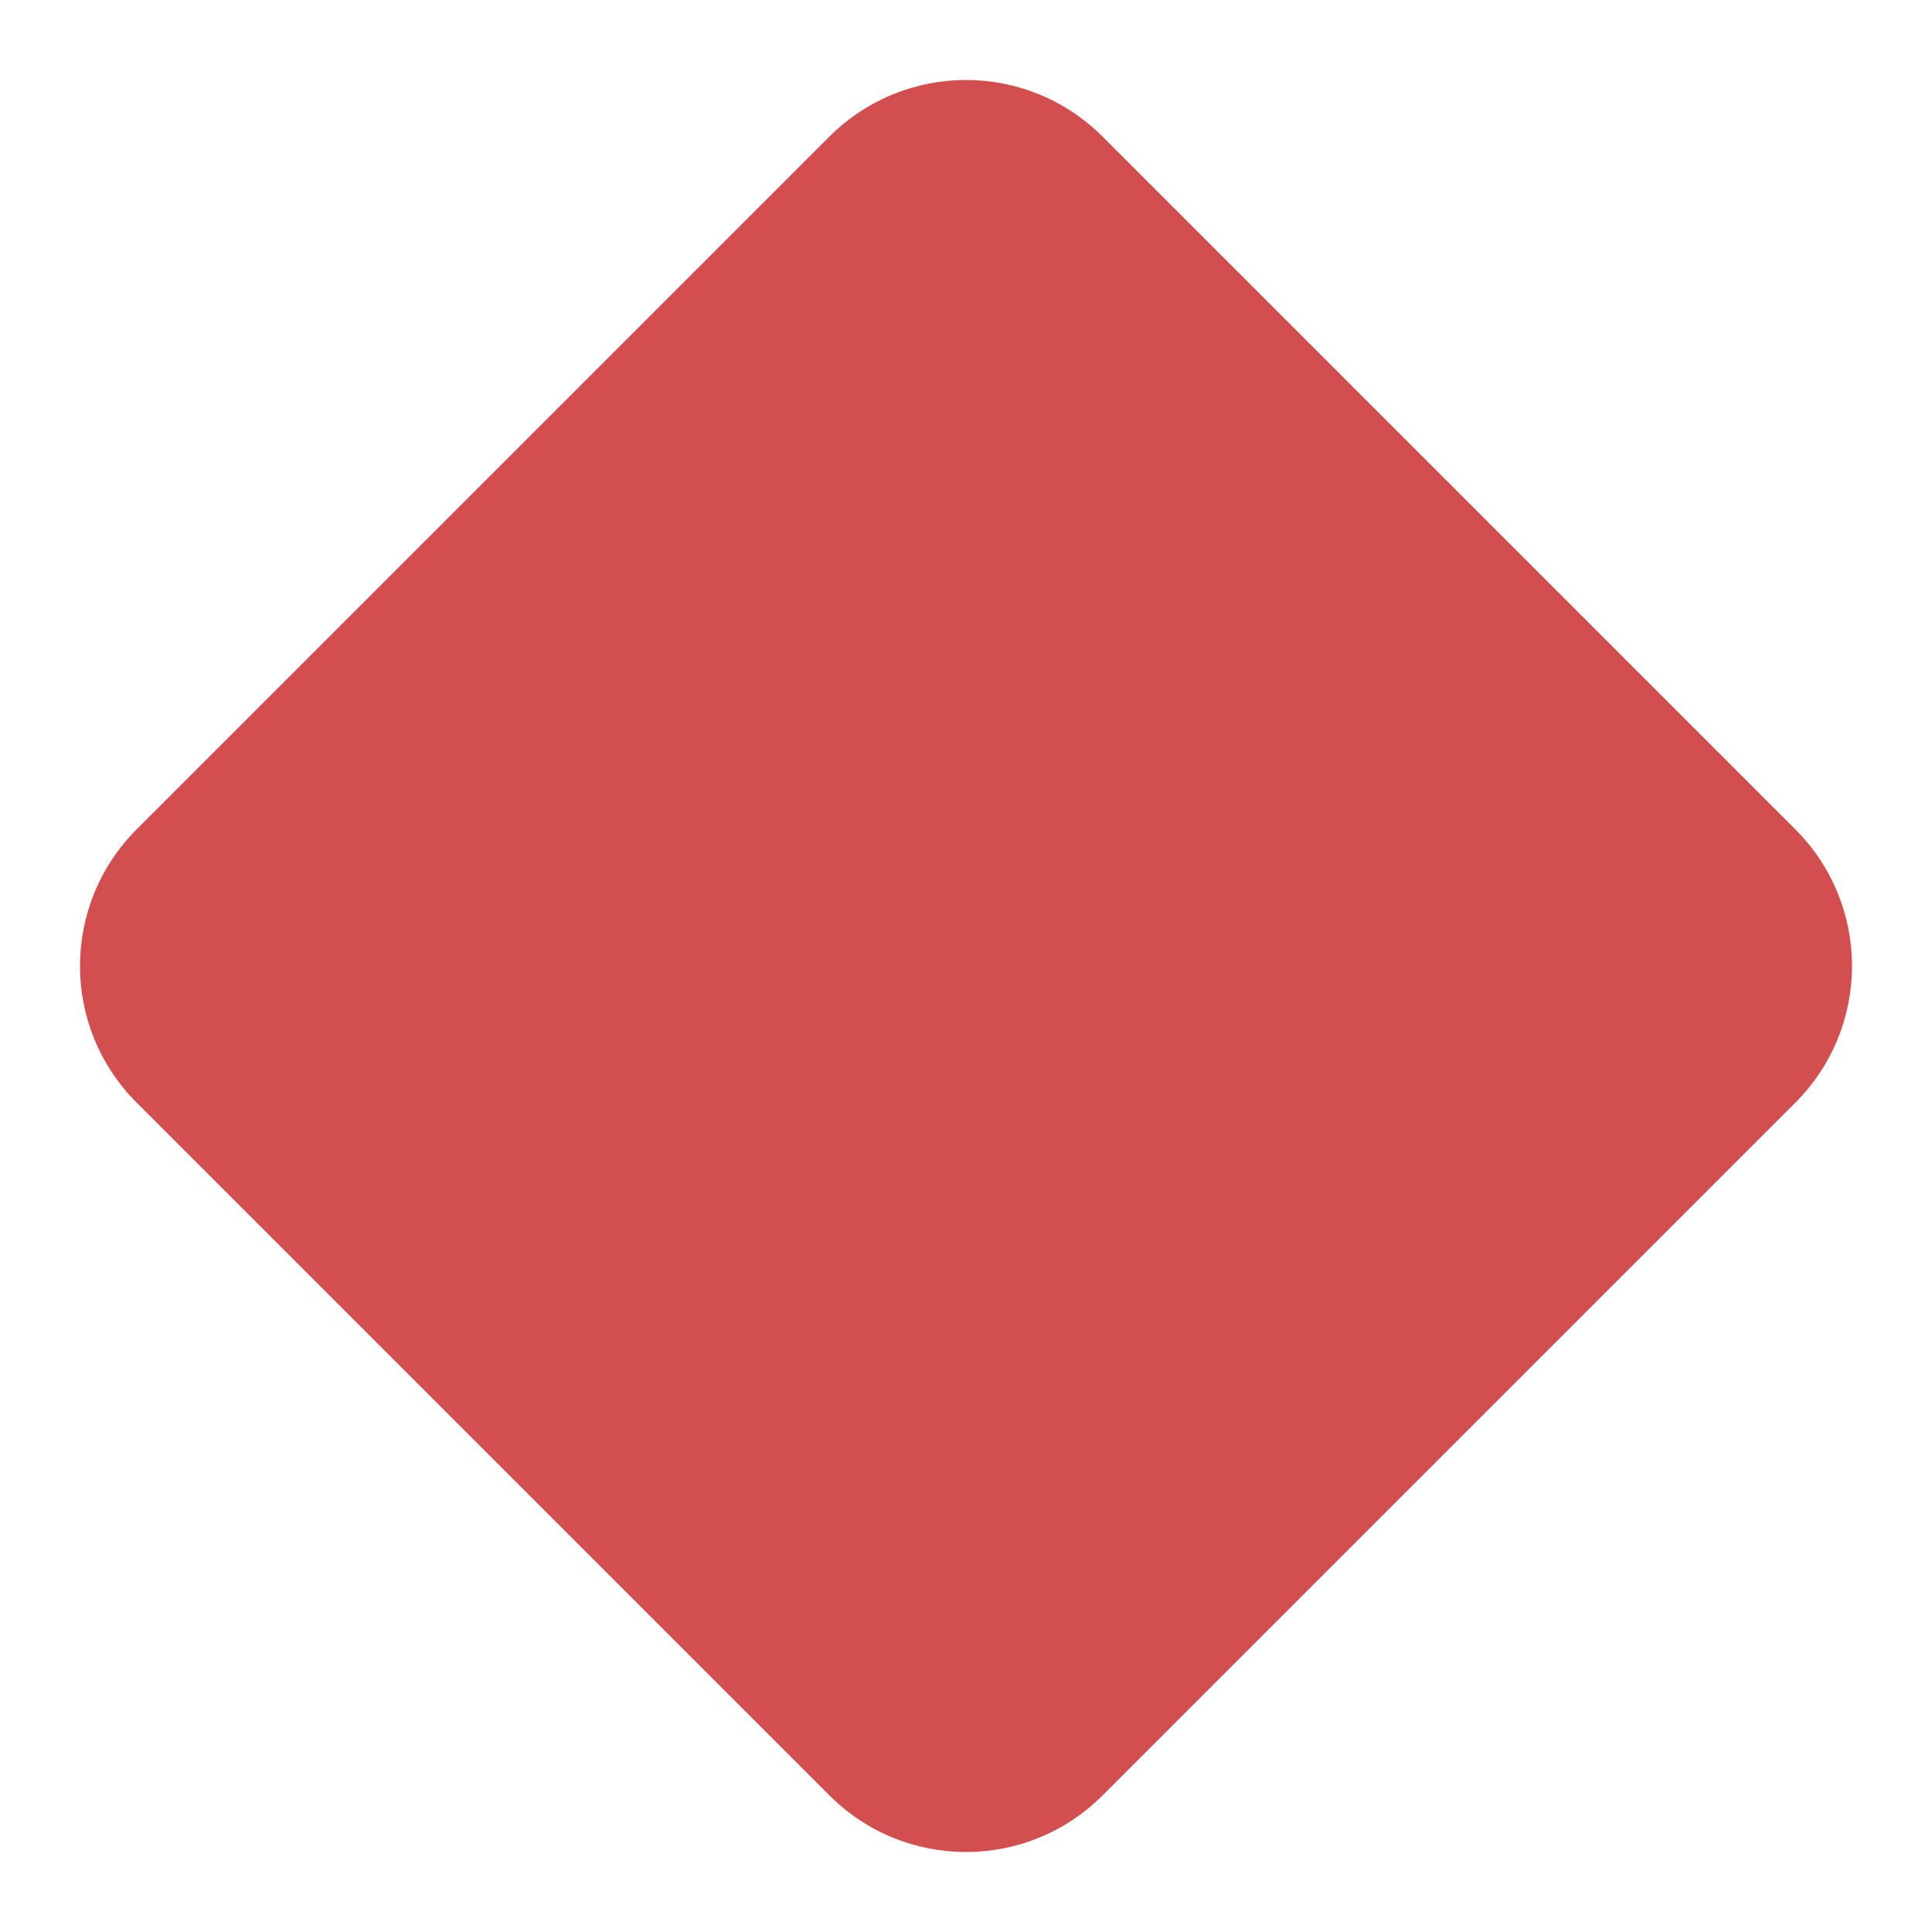
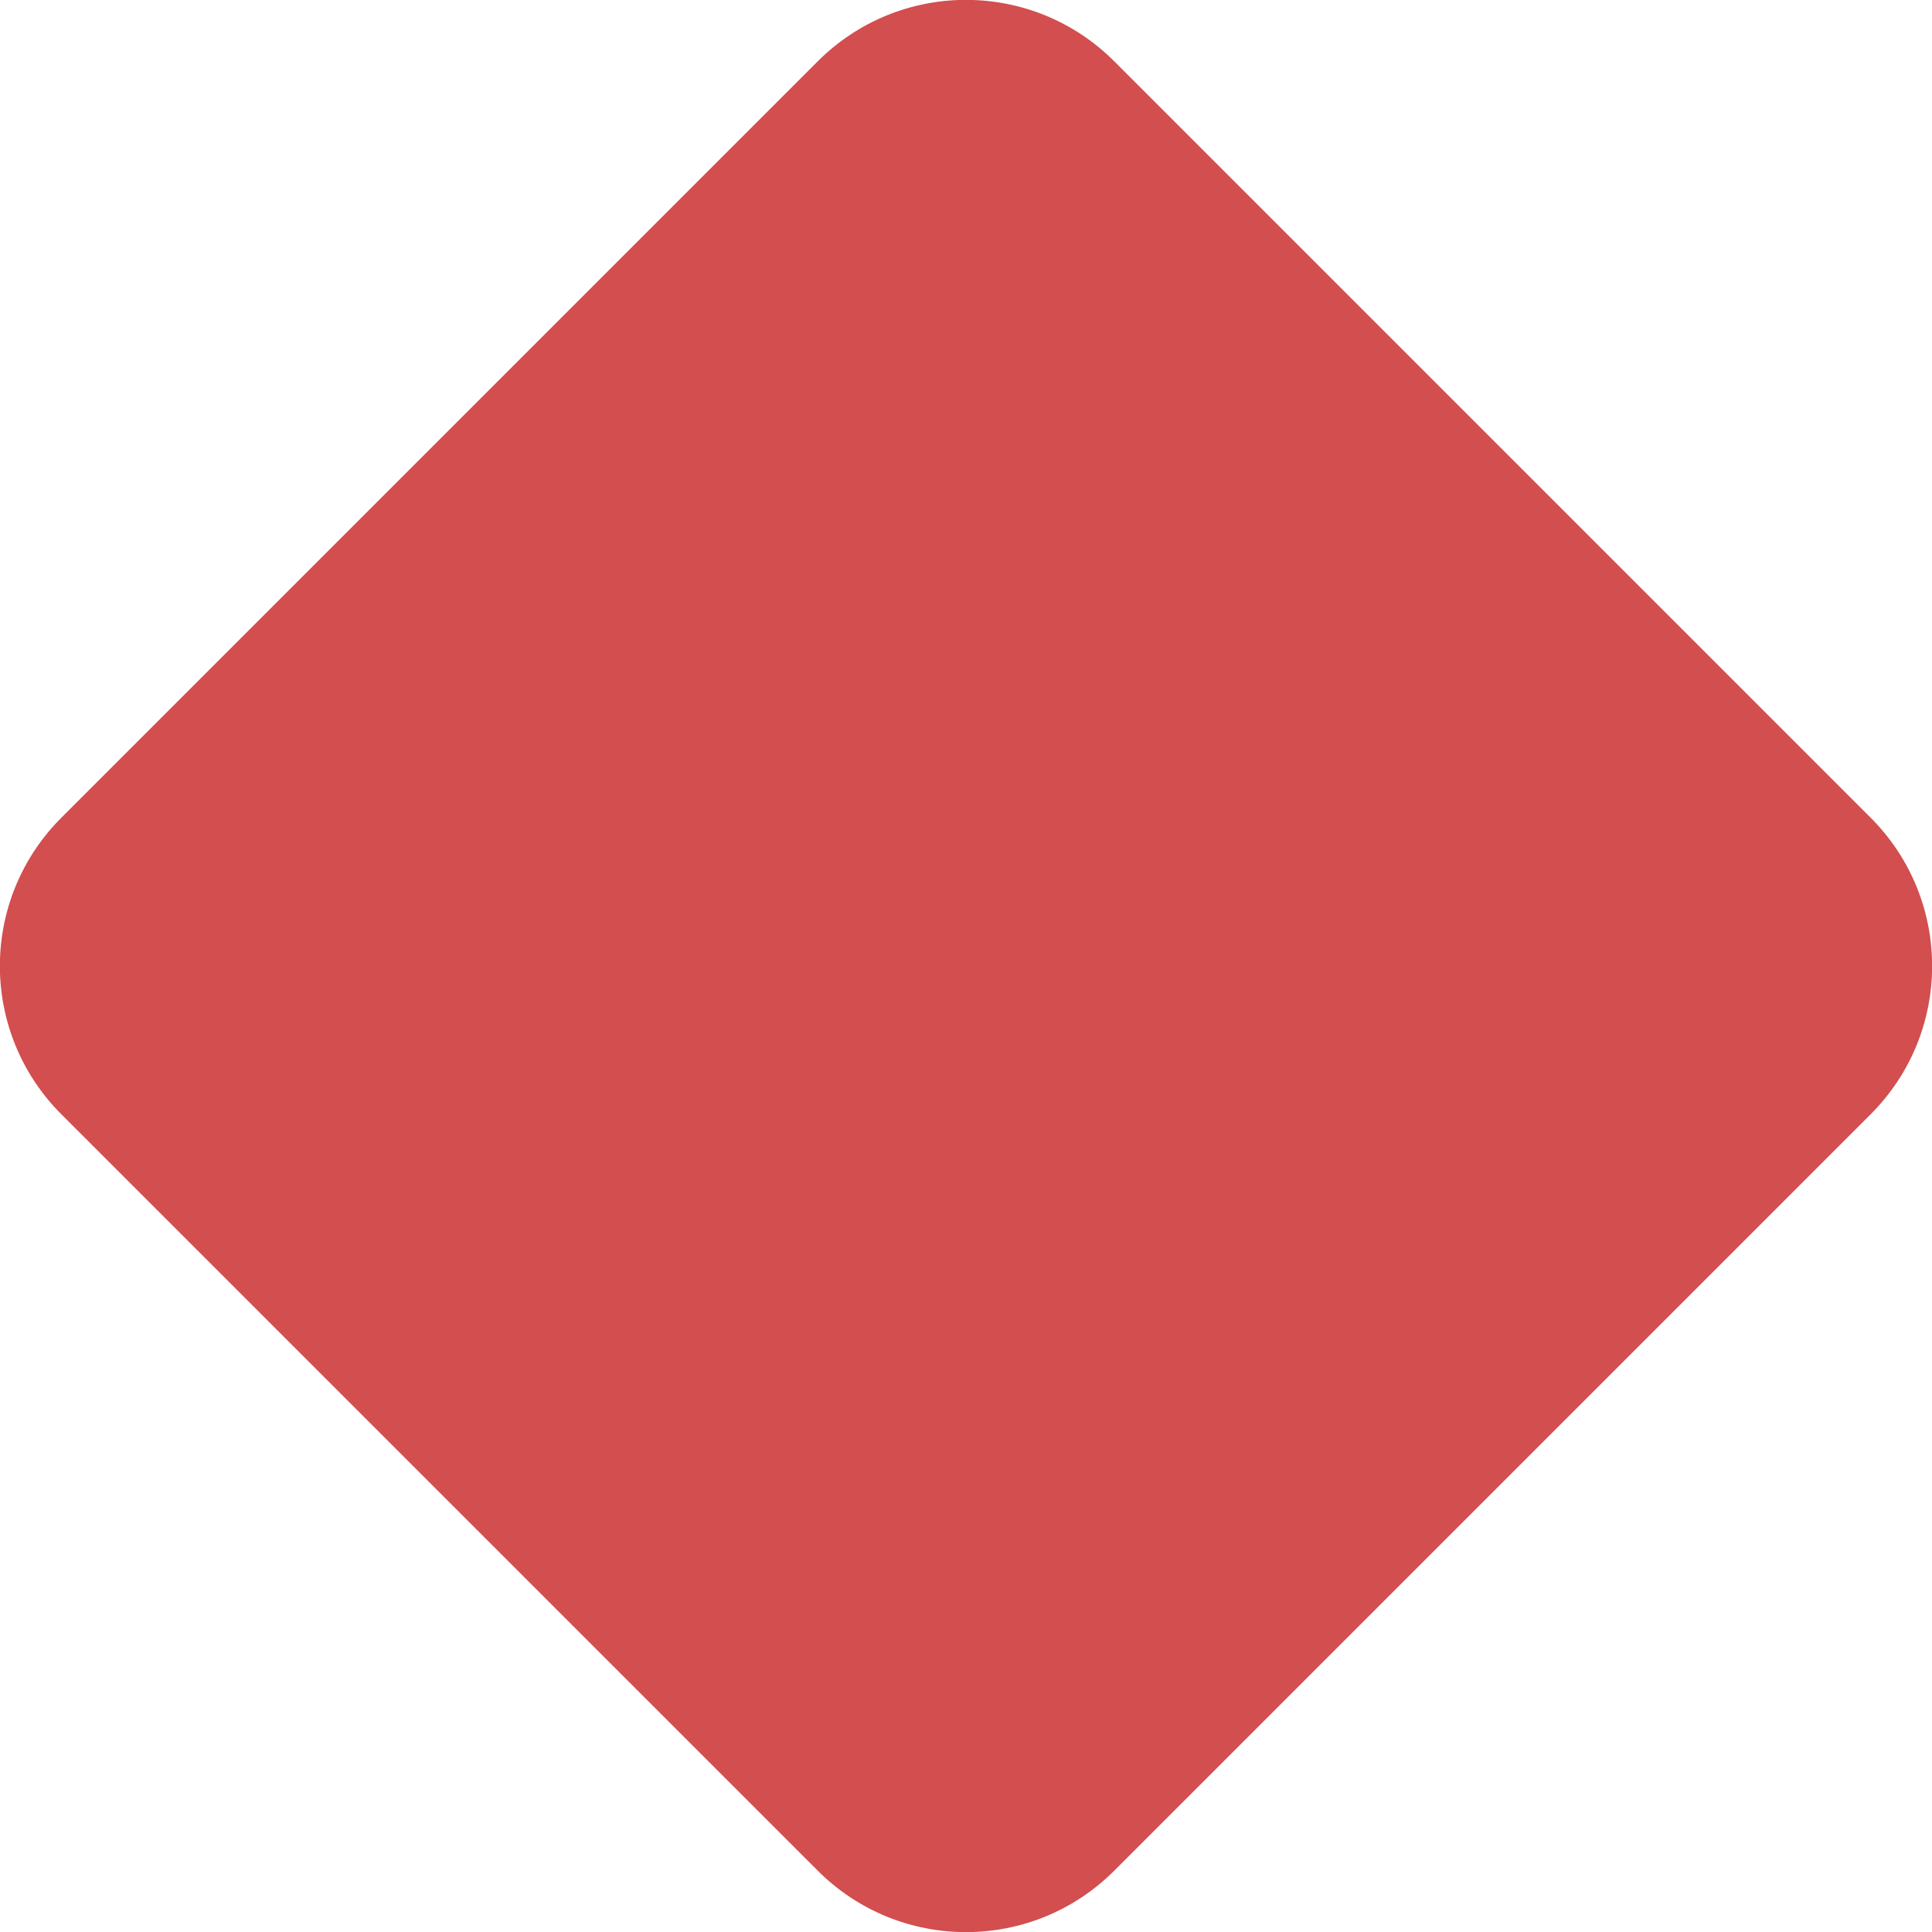
- <svg xmlns="http://www.w3.org/2000/svg" width="5" height="5" viewBox="0 0 5 5" fill="none">
-   <path d="M2.146 0.354C2.342 0.158 2.658 0.158 2.854 0.354L4.646 2.146C4.842 2.342 4.842 2.658 4.646 2.854L2.854 4.646C2.658 4.842 2.342 4.842 2.146 4.646L0.354 2.854C0.158 2.658 0.158 2.342 0.354 2.146L2.146 0.354Z" fill="#D34E4E" />
+ <svg xmlns="http://www.w3.org/2000/svg" width="4" height="4" viewBox="0 0 4 4" fill="none">
+   <path d="M1.692 0.128C1.862 -0.043 2.138 -0.043 2.308 0.128L3.872 1.692C4.043 1.862 4.043 2.138 3.872 2.308L2.308 3.872C2.138 4.043 1.862 4.043 1.692 3.872L0.128 2.308C-0.043 2.138 -0.043 1.862 0.128 1.692L1.692 0.128Z" fill="#D34E4E" />
</svg>
